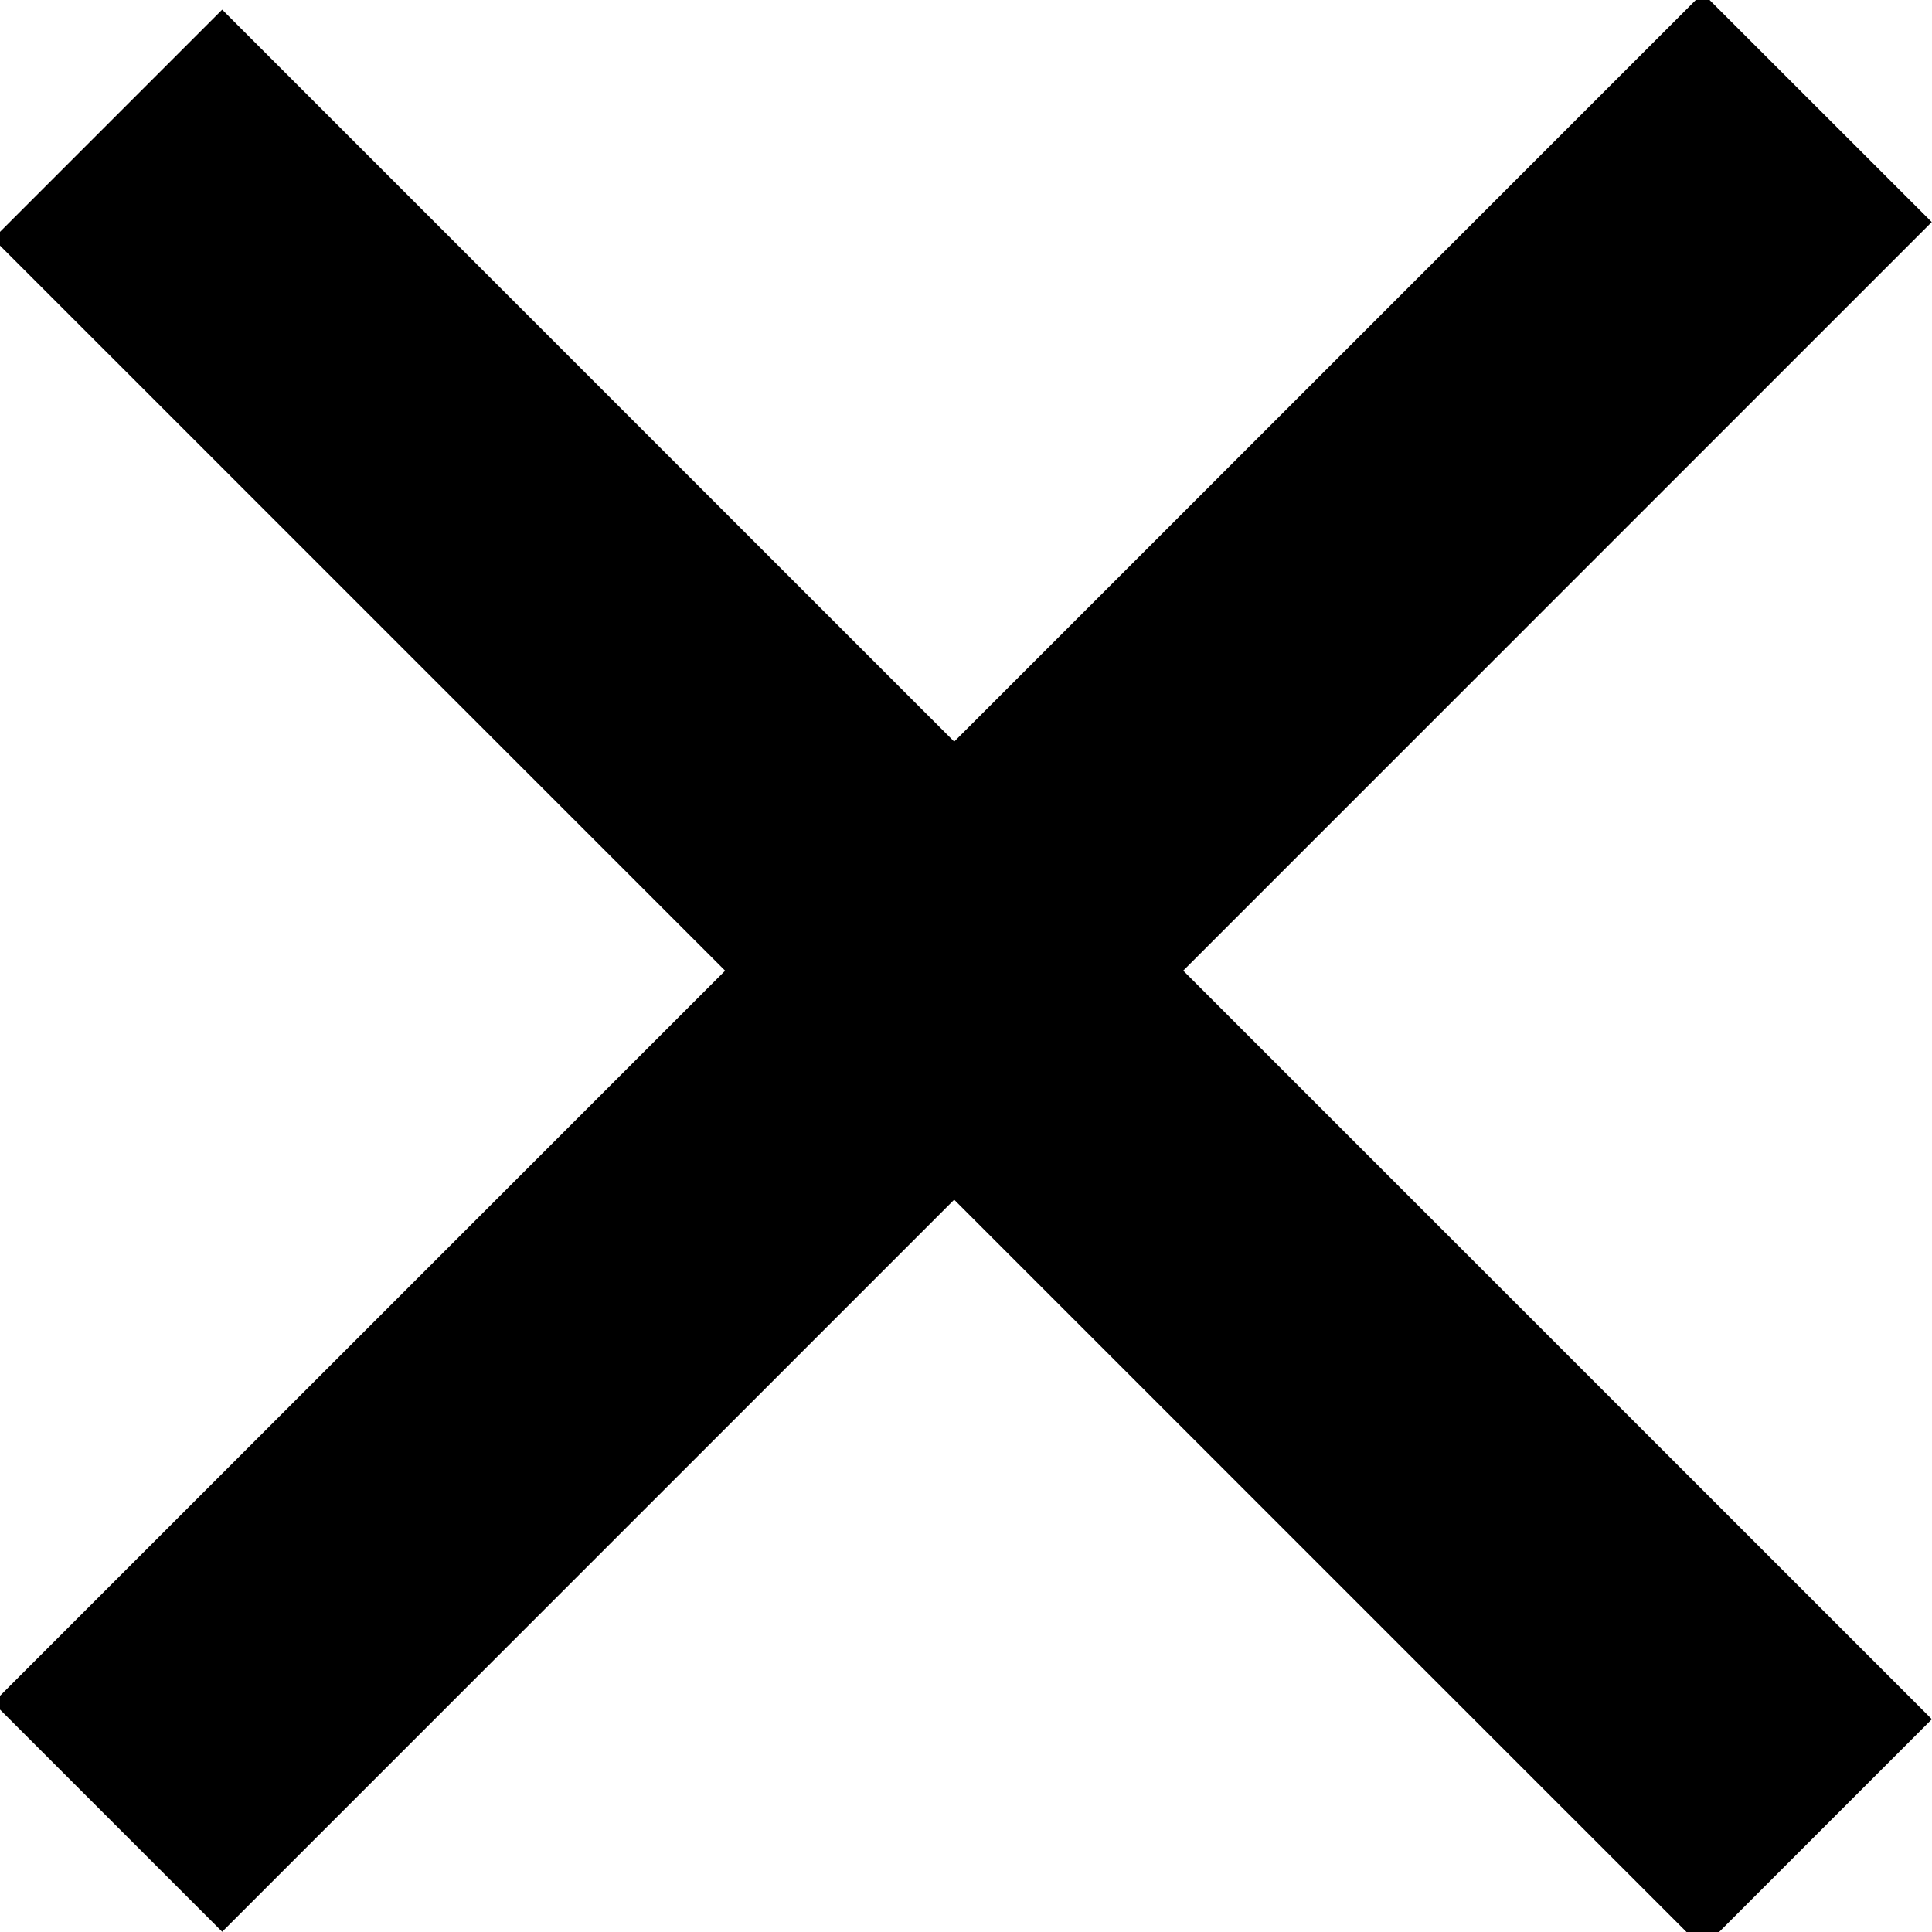
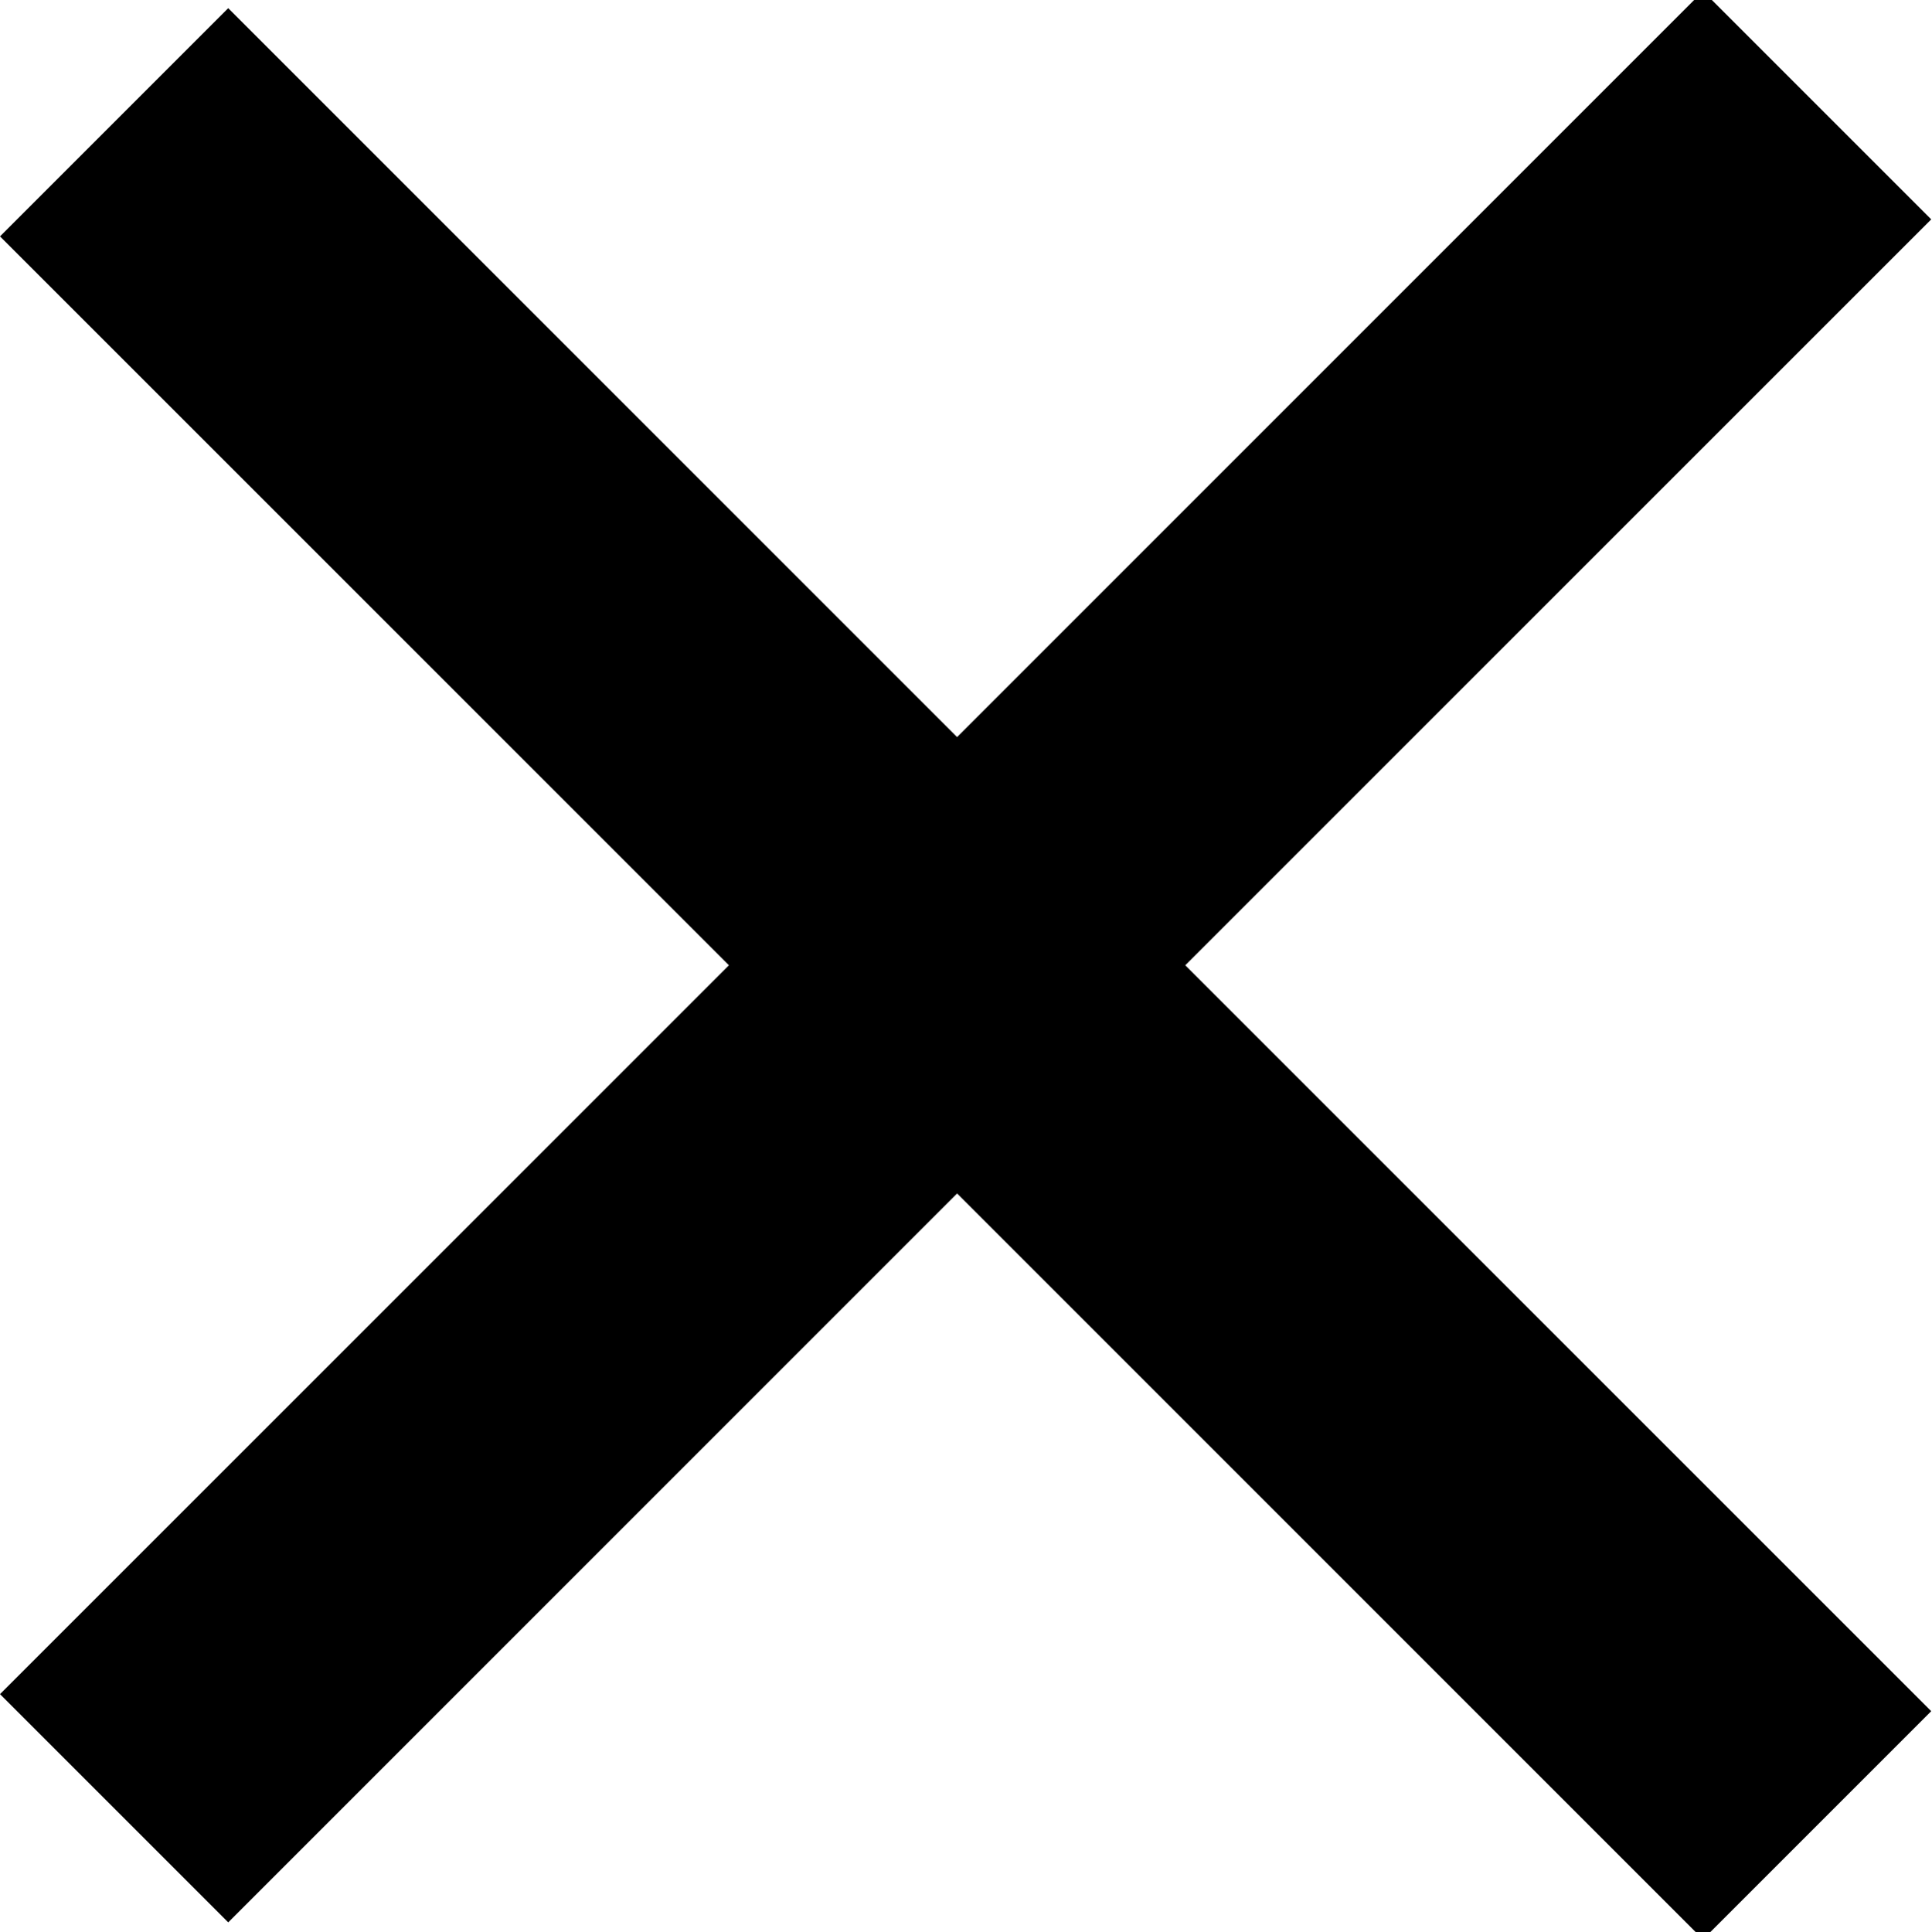
- <svg xmlns="http://www.w3.org/2000/svg" version="1.1" width="32" height="32" viewBox="0 0 32 32">
+ <svg xmlns="http://www.w3.org/2000/svg" version="1.1" id="Ebene_1" x="0px" y="0px" viewBox="-406.7 279.2 283.5 283.5" enable-background="new -406.7 279.2 283.5 283.5" xml:space="preserve">
  <g id="icomoon-ignore">
-     <line stroke-width="1" x1="" y1="" x2="" y2="" stroke="#449FDB" opacity="" />
+     <line fill="none" stroke="#449FDB" x1="-265" y1="420.9" x2="-265" y2="420.9" />
  </g>
-   <path d="M3.68 0.16l28.318 28.316-3.794 3.794-28.318-28.316zM-0.114 28.202l28.316-28.316 3.794 3.792-28.316 28.318z" fill="#000000" />
+   <path d="M-373.2,280.4l250,250l-33.5,33.5l-250-250L-373.2,280.4z M-406.7,527.9l250-250l33.5,33.5l-250,250L-406.7,527.9z" />
</svg>
